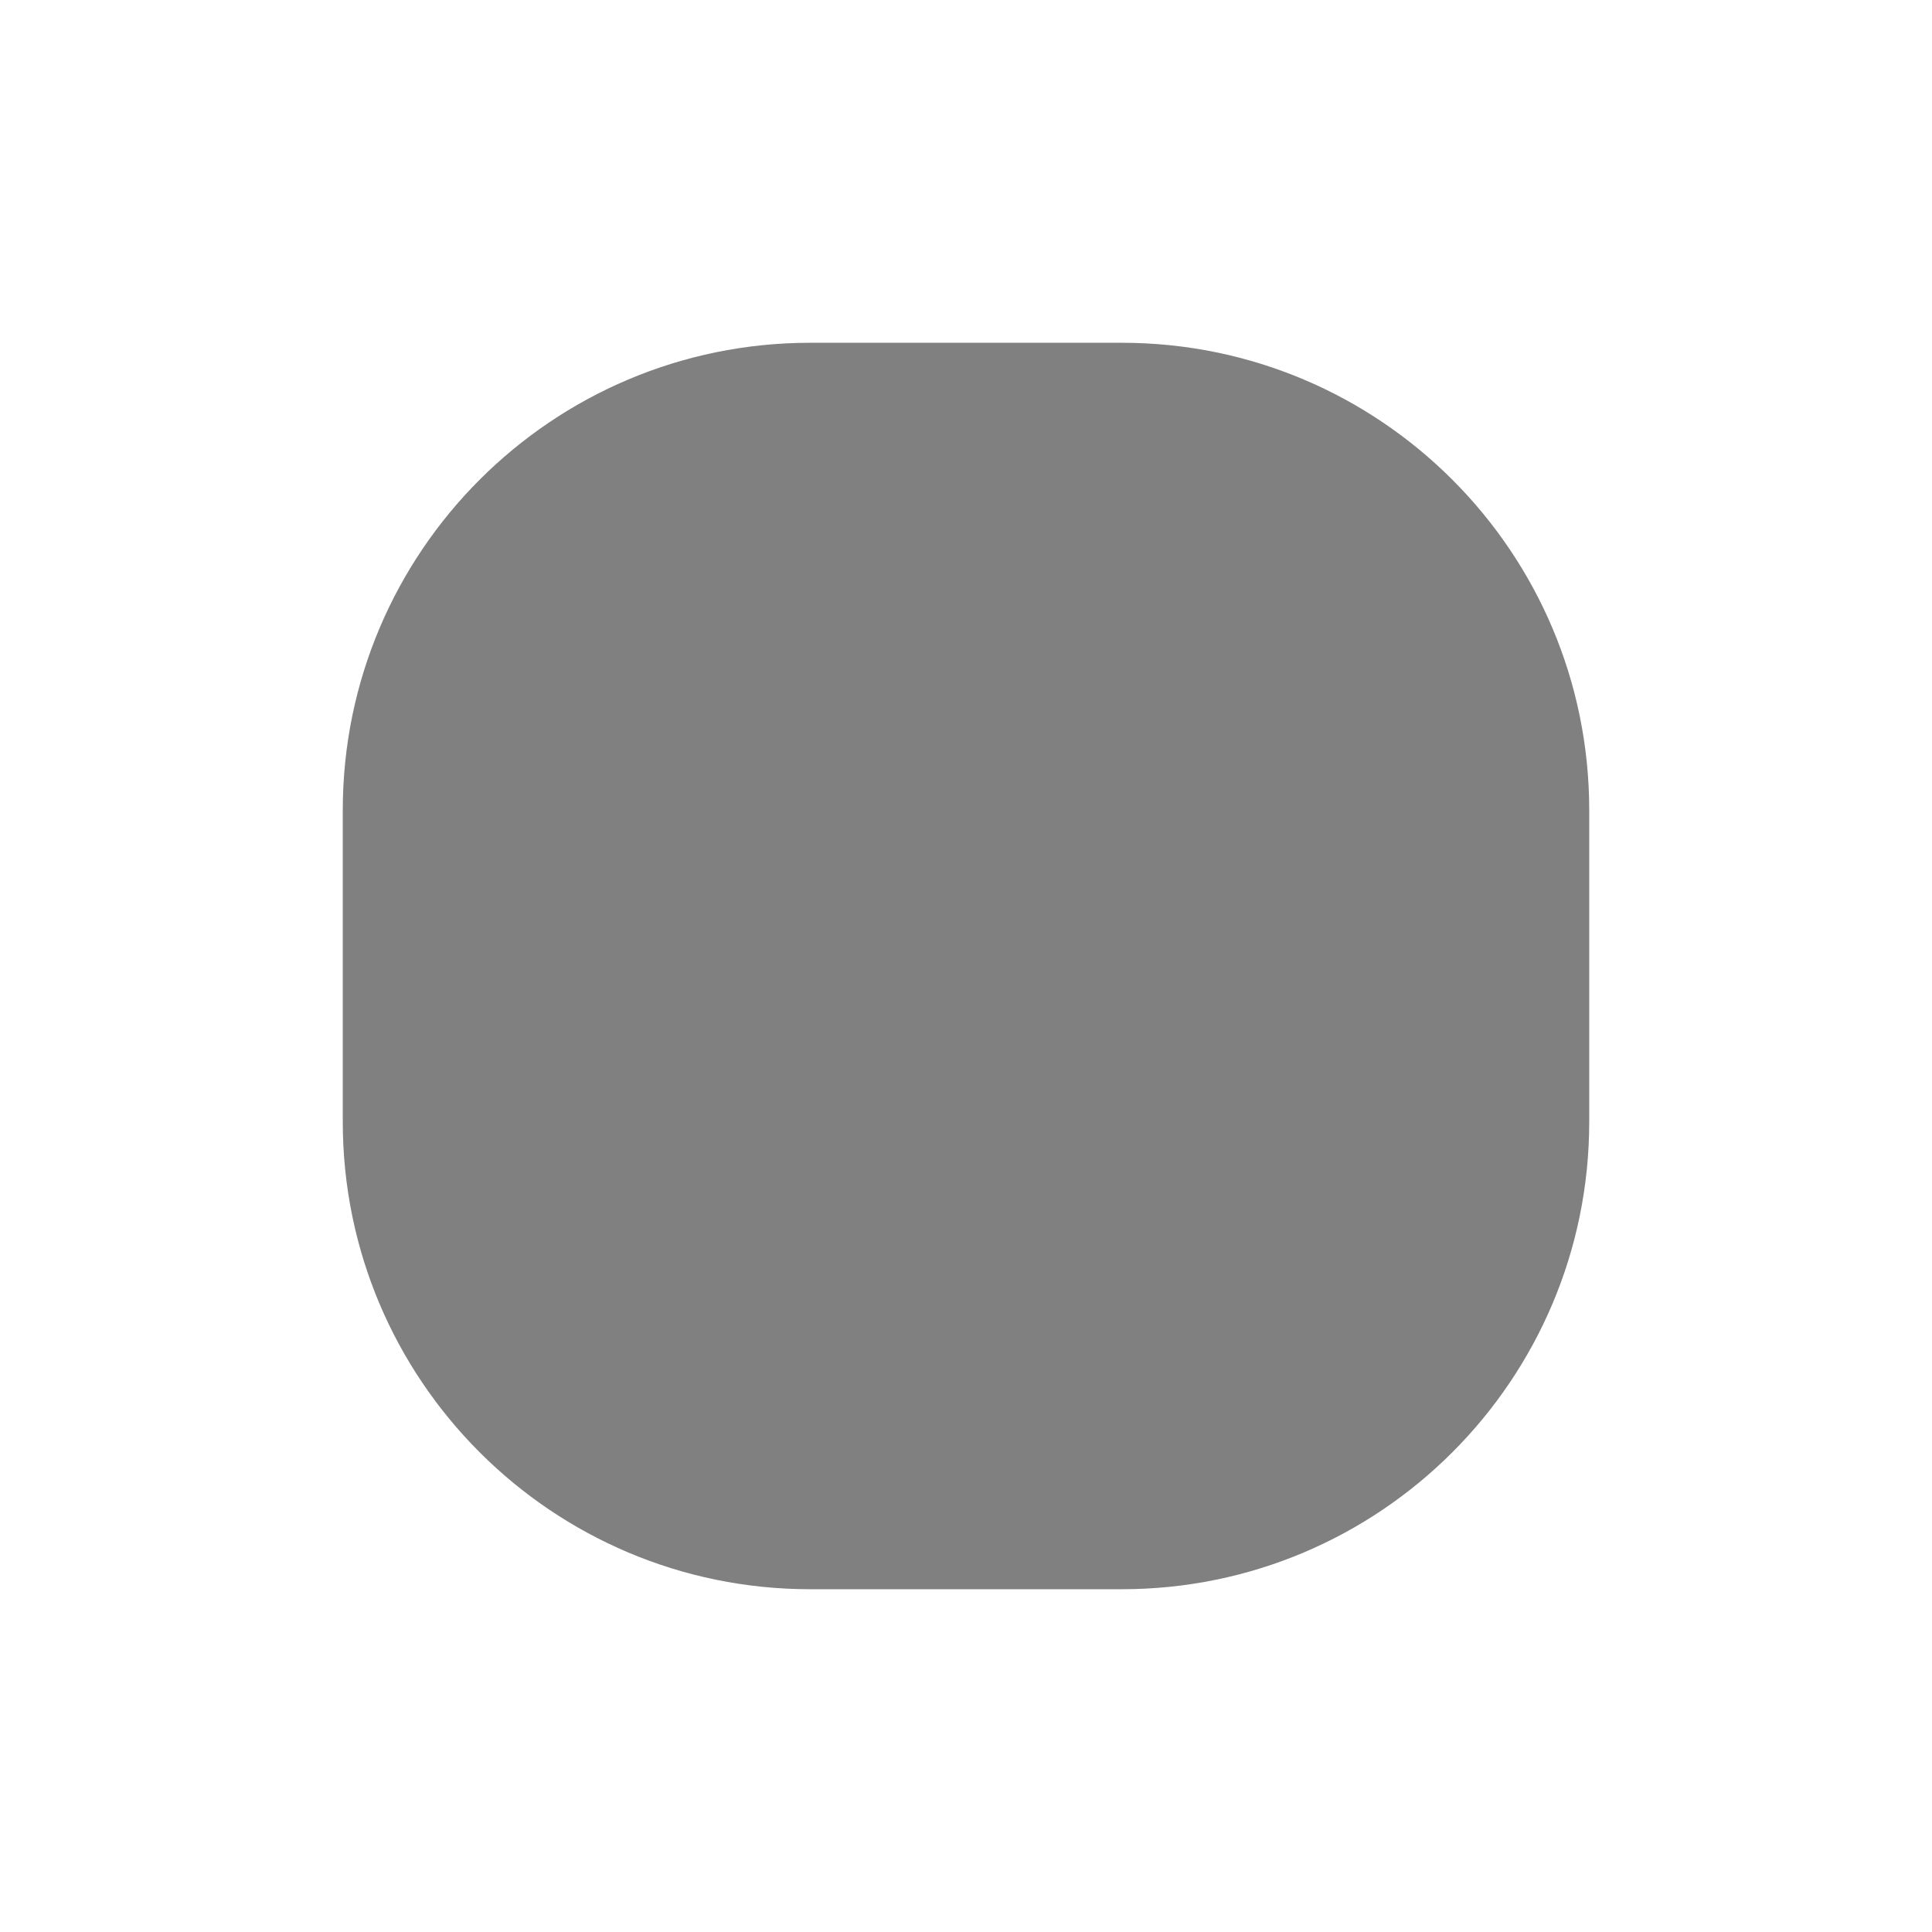
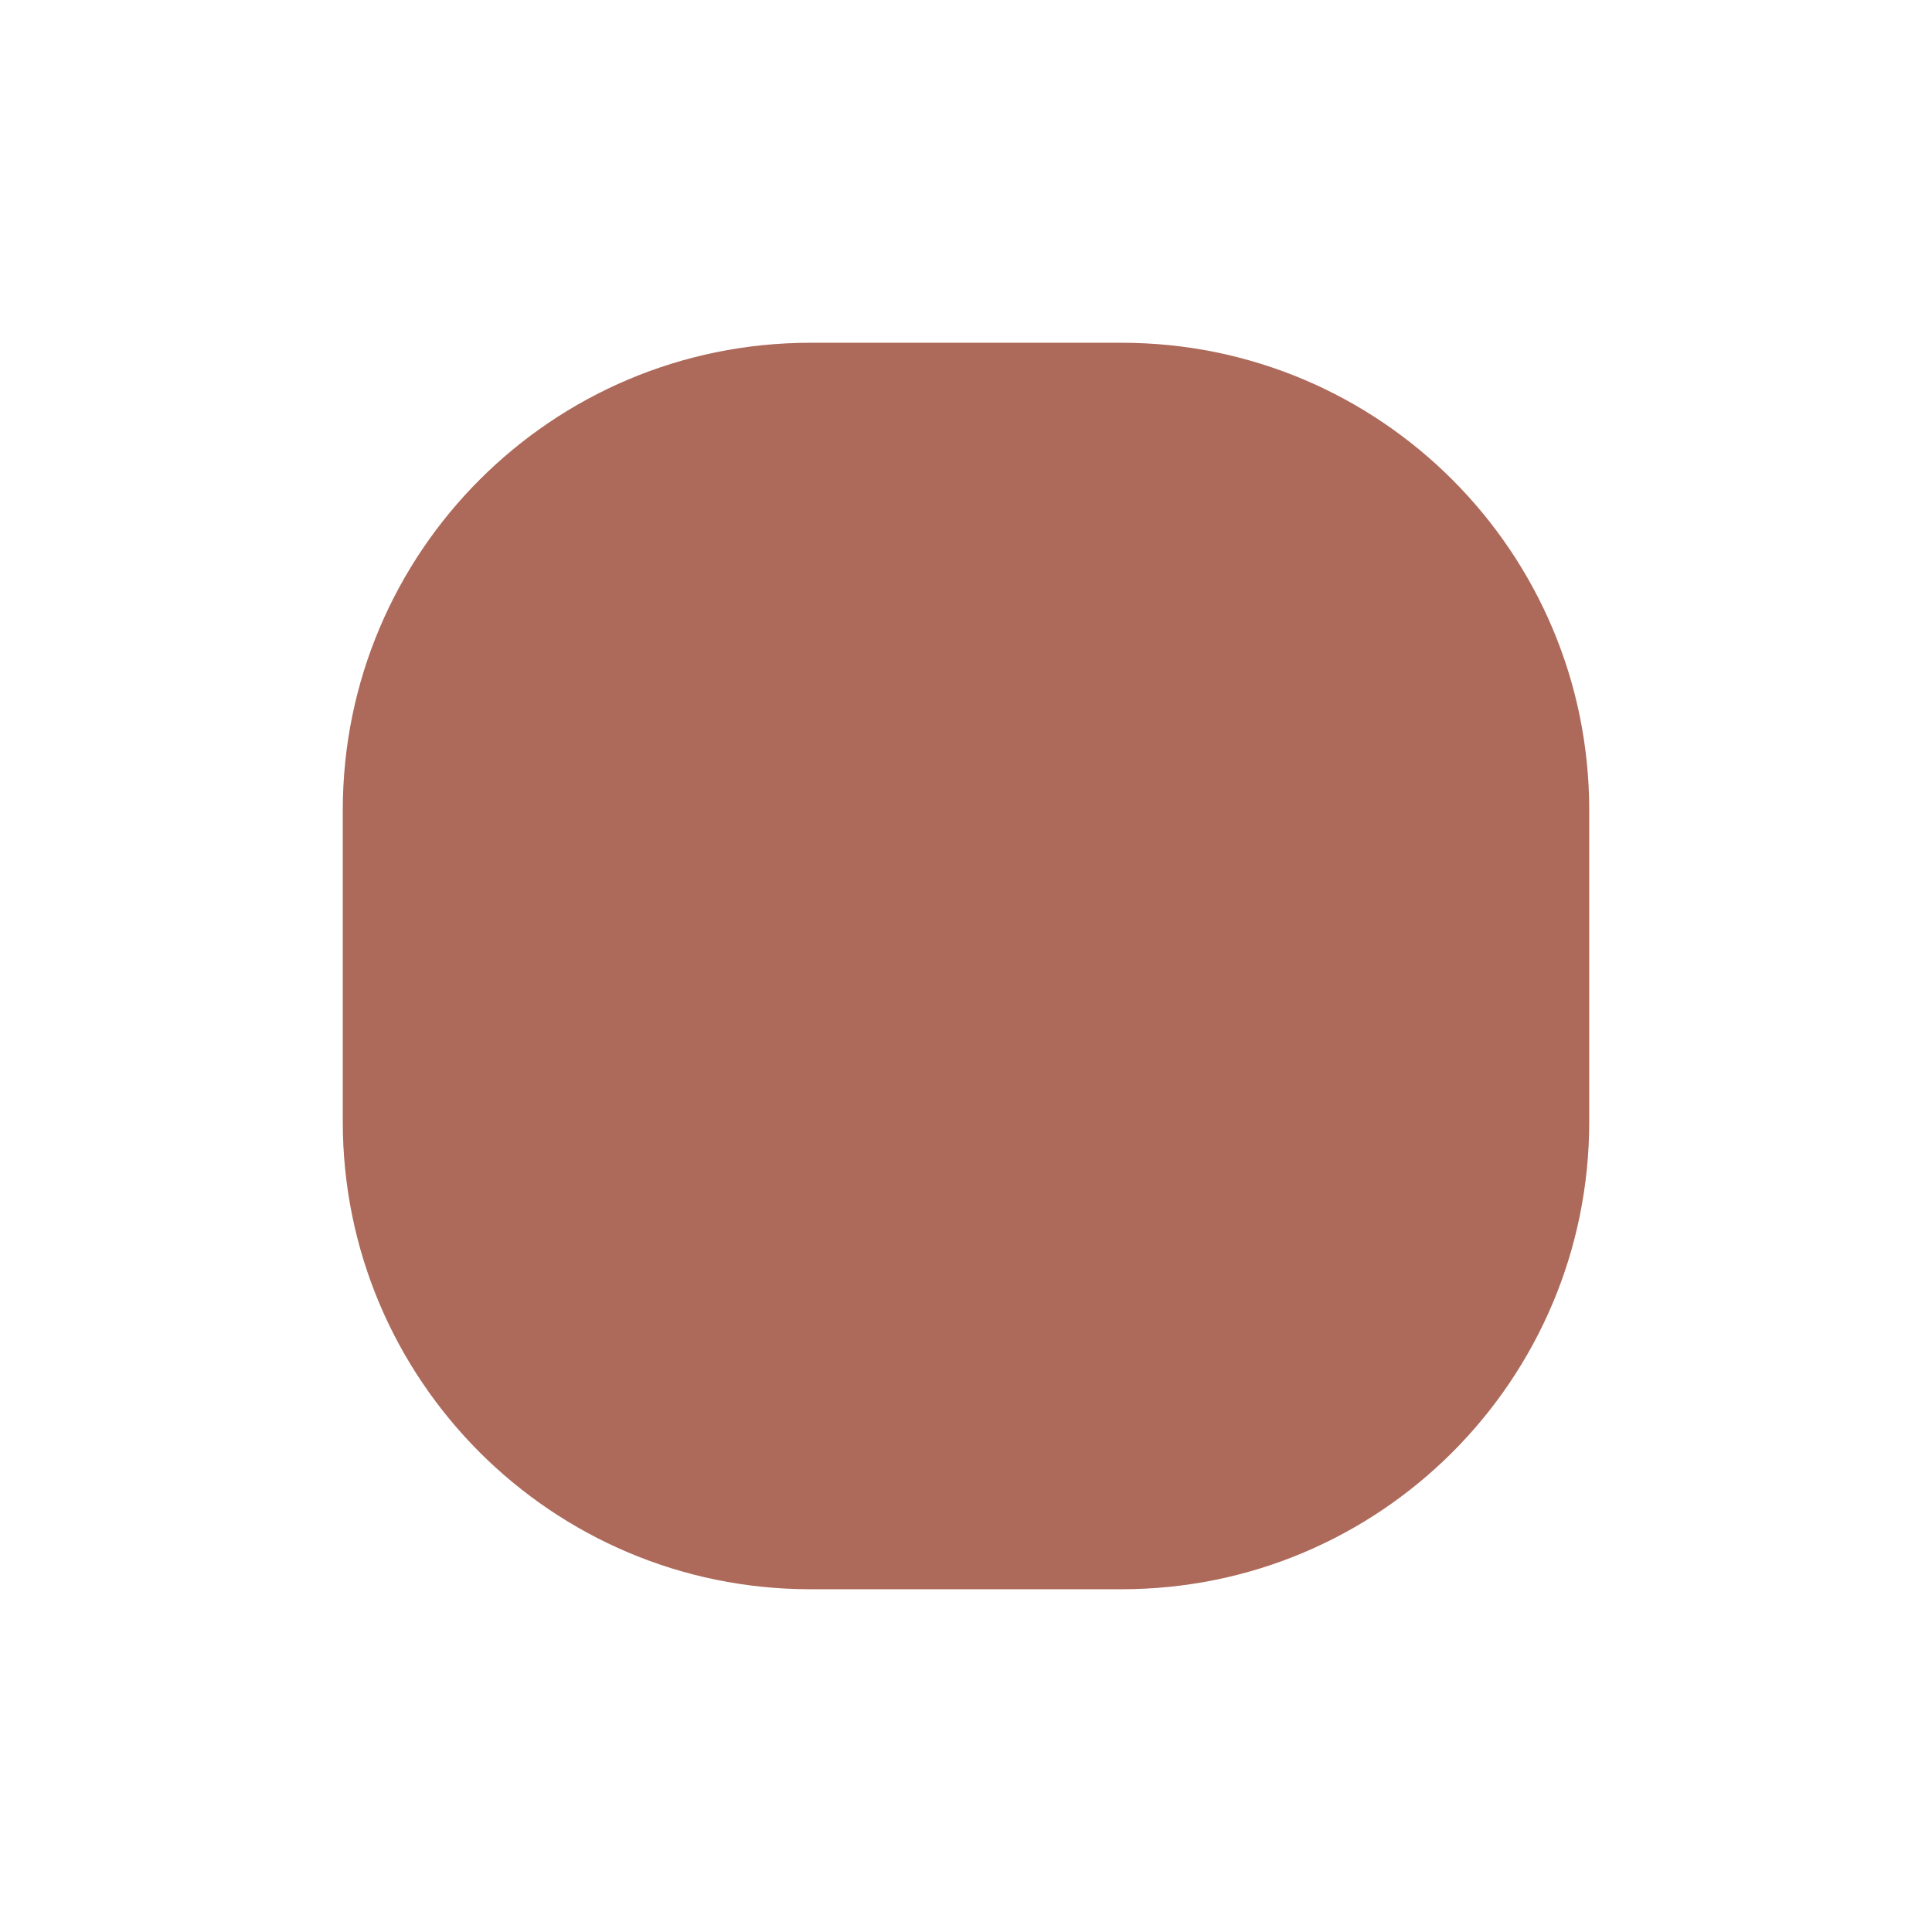
<svg xmlns="http://www.w3.org/2000/svg" width="31" height="31" version="1.1" id="svg6" viewBox="0 0 31 31">
  <defs id="defs10">
    </defs>
-   <path id="svg_1" width="40" height="40" x="10" y="10" fill="#015ad7" stroke="#000000" stroke-width="0" rx="0" d="m 25,10 h 10 a 15,15 45 0 1 15,15 v 10 a 15,15 135 0 1 -15,15 h -10 a 15,15 45 0 1 -15,-15 v -10 a 15,15 135 0 1 15,-15 z" style="fill:#808080;fill-opacity:1" transform="matrix(0.5,0,0,0.5,0.4999995,0.4999995)" />
+   <path id="svg_1" width="40" height="40" x="10" y="10" fill="#015ad7" stroke="#000000" stroke-width="0" rx="0" d="m 25,10 h 10 a 15,15 45 0 1 15,15 v 10 a 15,15 135 0 1 -15,15 h -10 a 15,15 45 0 1 -15,-15 v -10 a 15,15 135 0 1 15,-15 z" style="fill:#AD6A5A;fill-opacity:1" transform="matrix(0.5,0,0,0.5,0.4999995,0.4999995)" />
</svg>
